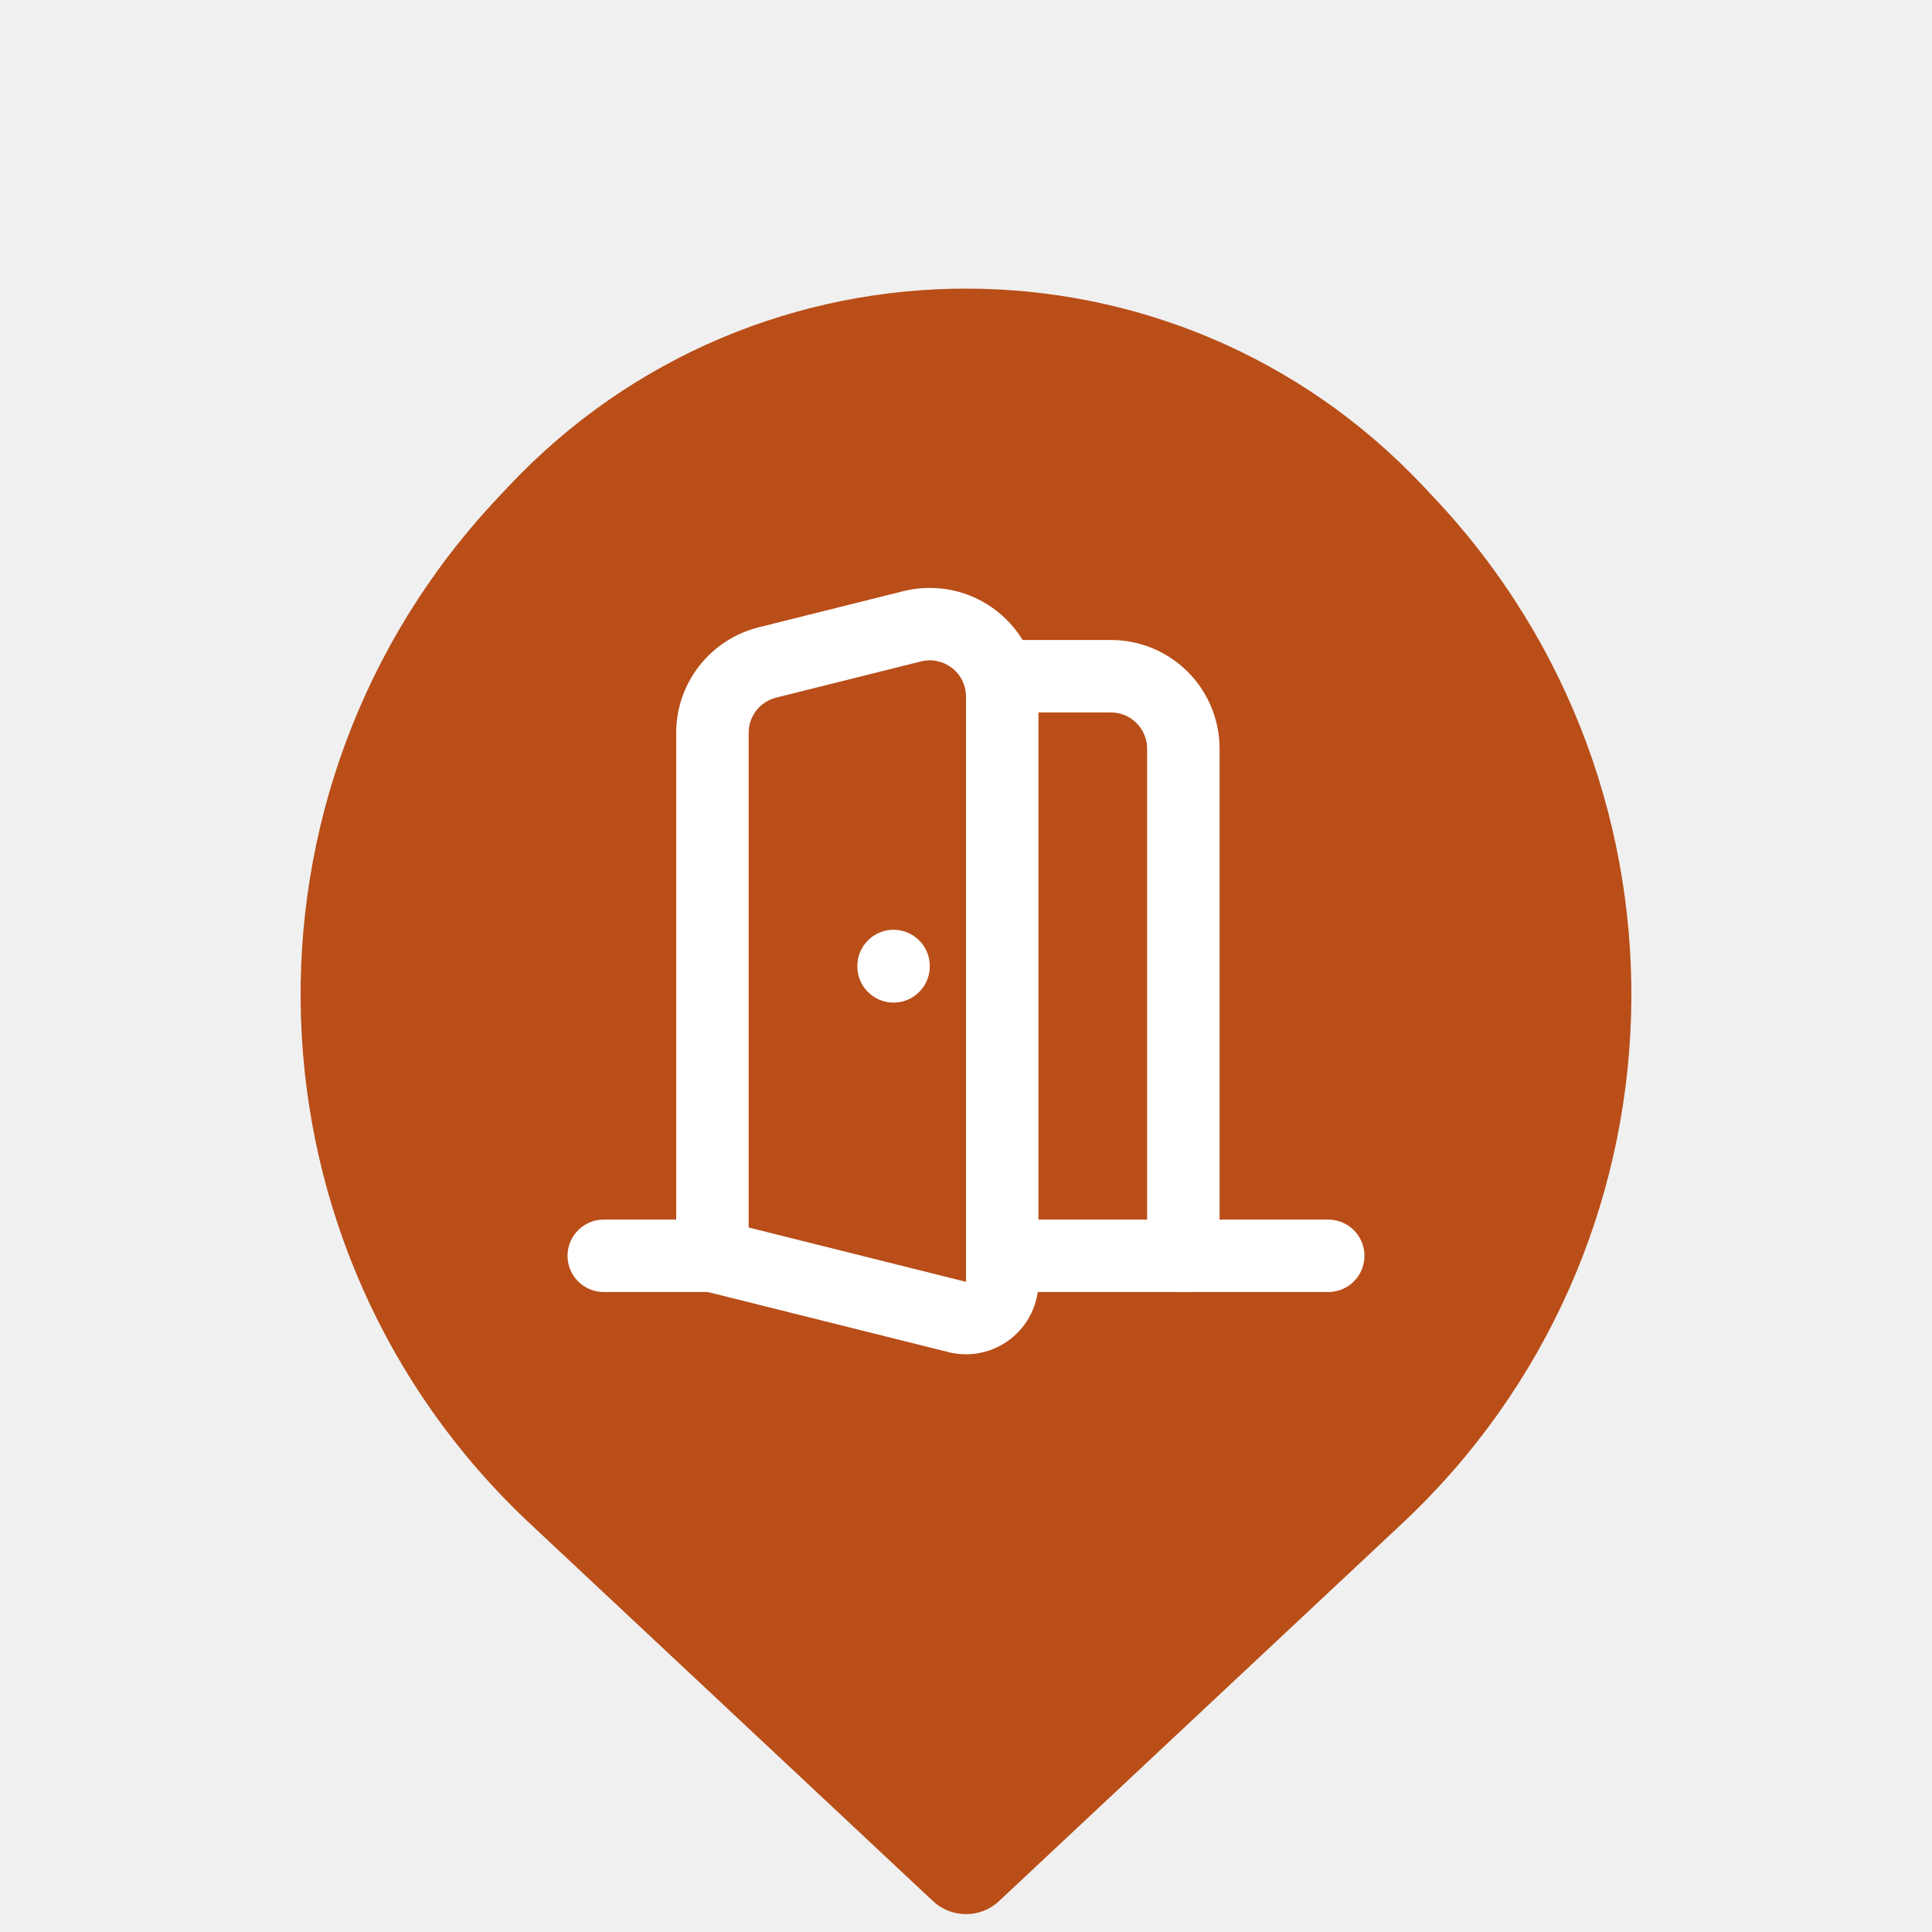
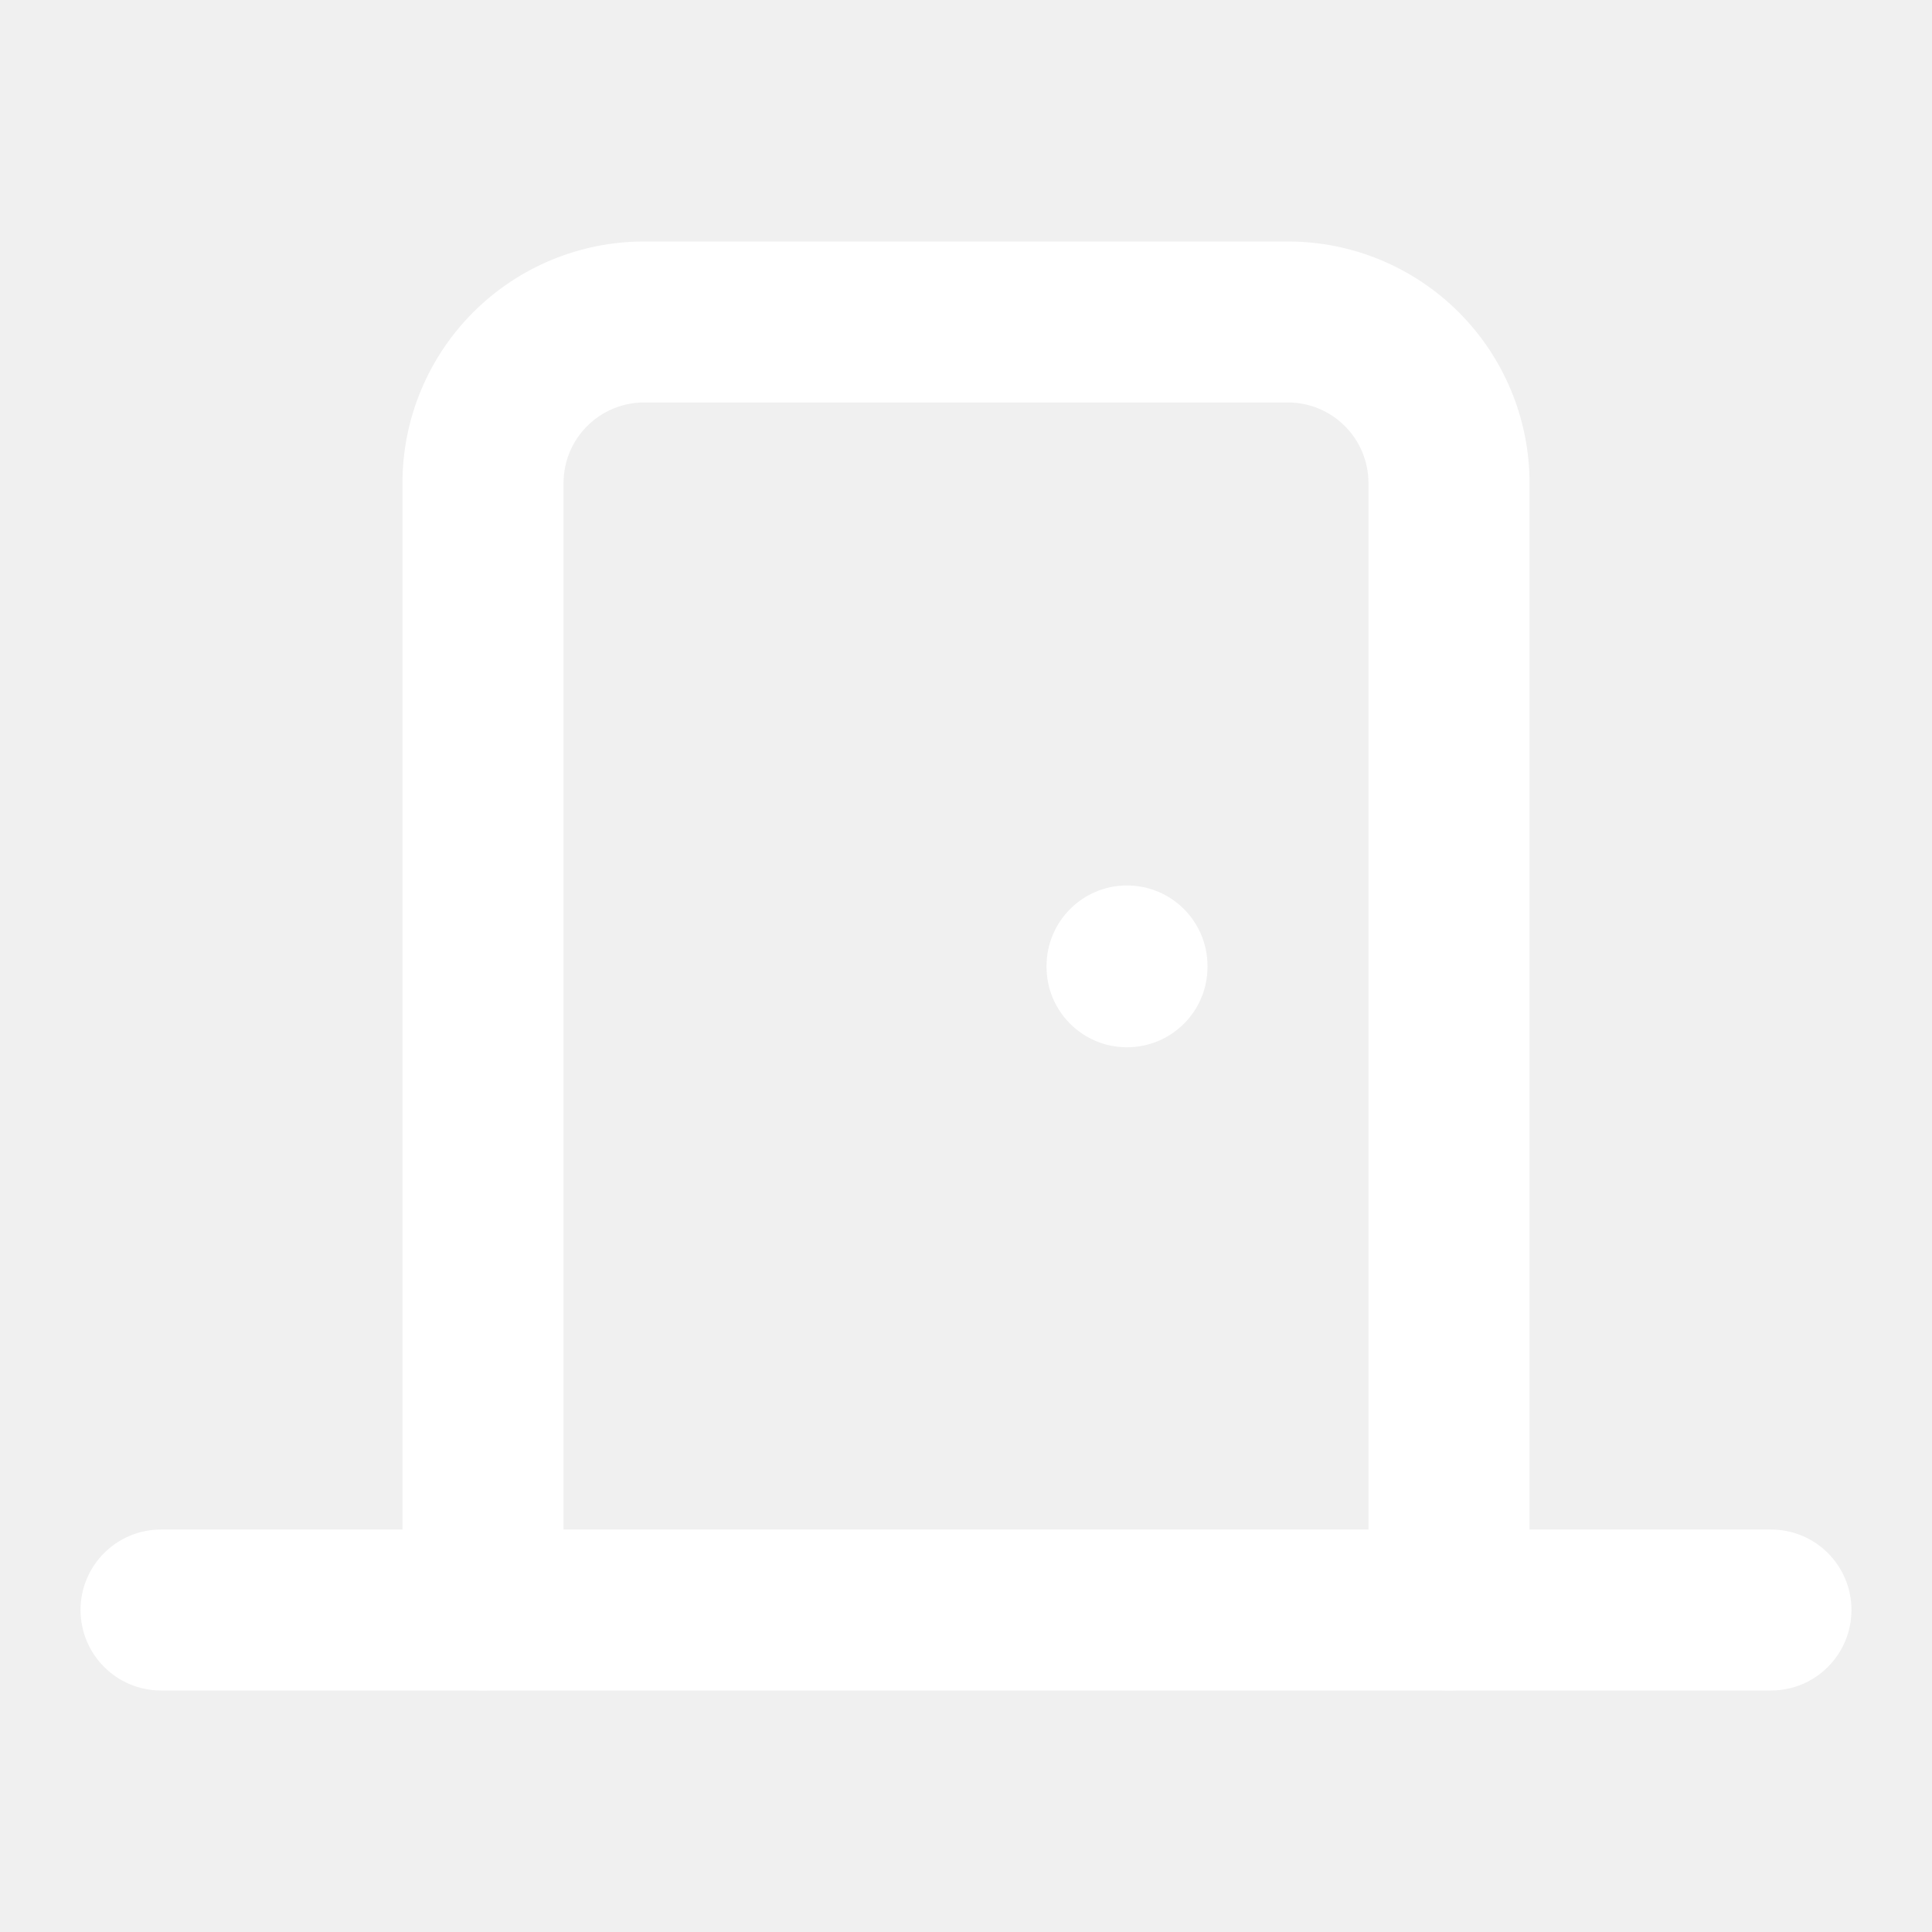
- <svg xmlns="http://www.w3.org/2000/svg" width="40" height="40" viewBox="0 0 40 40" fill="none">
-   <path d="M20.684 39.36C20.299 39.72 19.701 39.72 19.316 39.36L10.969 31.541C4.915 25.869 4.613 16.36 10.297 10.317L10.53 10.069C15.664 4.611 24.336 4.611 29.47 10.069L29.703 10.317C35.386 16.36 35.085 25.869 29.031 31.541L20.684 39.36Z" fill="#B94E18" />
-   <path fill-rule="evenodd" clip-rule="evenodd" d="M20 14C20 13.586 20.336 13.25 20.75 13.25H23C23.597 13.25 24.169 13.487 24.591 13.909C25.013 14.331 25.25 14.903 25.25 15.5V26C25.25 26.414 24.914 26.75 24.5 26.75C24.086 26.75 23.75 26.414 23.75 26V15.5C23.75 15.301 23.671 15.11 23.53 14.97C23.39 14.829 23.199 14.75 23 14.75H20.75C20.336 14.75 20 14.414 20 14Z" fill="white" />
-   <path fill-rule="evenodd" clip-rule="evenodd" d="M11.75 26C11.75 25.586 12.086 25.25 12.5 25.25H14.75C15.164 25.25 15.5 25.586 15.5 26C15.5 26.414 15.164 26.75 14.75 26.75H12.5C12.086 26.75 11.75 26.414 11.75 26Z" fill="white" />
-   <path fill-rule="evenodd" clip-rule="evenodd" d="M20 26C20 25.586 20.336 25.25 20.75 25.25H27.5C27.914 25.25 28.25 25.586 28.25 26C28.25 26.414 27.914 26.75 27.5 26.75H20.75C20.336 26.75 20 26.414 20 26Z" fill="white" />
-   <path fill-rule="evenodd" clip-rule="evenodd" d="M18.5 19.25C18.914 19.25 19.25 19.586 19.25 20V20.008C19.25 20.422 18.914 20.758 18.5 20.758C18.086 20.758 17.75 20.422 17.75 20.008V20C17.75 19.586 18.086 19.25 18.5 19.25Z" fill="white" />
-   <path fill-rule="evenodd" clip-rule="evenodd" d="M19.068 13.694L16.068 14.444C15.906 14.485 15.762 14.578 15.659 14.71C15.556 14.842 15.5 15.004 15.5 15.171V25.414L20 26.539V14.422C20 14.308 19.974 14.195 19.924 14.092C19.874 13.99 19.801 13.9 19.711 13.831C19.622 13.76 19.517 13.712 19.405 13.688C19.294 13.664 19.179 13.666 19.068 13.694ZM18.704 12.239C19.036 12.156 19.382 12.15 19.716 12.221C20.051 12.291 20.365 12.438 20.634 12.648C20.904 12.858 21.122 13.127 21.272 13.434C21.422 13.742 21.5 14.08 21.5 14.421V26.539C21.5 26.767 21.448 26.992 21.348 27.197C21.248 27.402 21.103 27.581 20.923 27.721C20.744 27.861 20.535 27.959 20.312 28.006C20.089 28.054 19.858 28.05 19.637 27.994L14.568 26.728C14.234 26.644 14 26.344 14 26V15.171C14 14.67 14.168 14.182 14.477 13.787C14.786 13.392 15.218 13.111 15.704 12.989L18.704 12.239Z" fill="white" />
+ <svg xmlns="http://www.w3.org/2000/svg" width="16" height="16" viewBox="0 0 16 16" fill="none">
+   <g id="li:door-closed">
+     <g id="Vector">
+       <path fill-rule="evenodd" clip-rule="evenodd" d="M3.919 2.586C4.294 2.211 4.803 2 5.333 2H10.667C11.197 2 11.706 2.211 12.081 2.586C12.456 2.961 12.667 3.47 12.667 4V13.333C12.667 13.701 12.368 14 12 14C11.632 14 11.333 13.701 11.333 13.333V4C11.333 3.823 11.263 3.654 11.138 3.529C11.013 3.404 10.844 3.333 10.667 3.333H5.333C5.157 3.333 4.987 3.404 4.862 3.529C4.737 3.654 4.667 3.823 4.667 4V13.333C4.667 13.701 4.368 14 4 14C3.632 14 3.333 13.701 3.333 13.333V4C3.333 3.47 3.544 2.961 3.919 2.586Z" fill="white" />
+       <path fill-rule="evenodd" clip-rule="evenodd" d="M0.667 13.333C0.667 12.965 0.965 12.667 1.333 12.667H14.667C15.035 12.667 15.333 12.965 15.333 13.333C15.333 13.701 15.035 14 14.667 14H1.333C0.965 14 0.667 13.701 0.667 13.333Z" fill="white" />
+       <path fill-rule="evenodd" clip-rule="evenodd" d="M9.333 7.333C9.702 7.333 10 7.632 10 8V8.007C10 8.375 9.702 8.673 9.333 8.673C8.965 8.673 8.667 8.375 8.667 8.007V8C8.667 7.632 8.965 7.333 9.333 7.333Z" fill="white" />
+     </g>
+   </g>
</svg>
